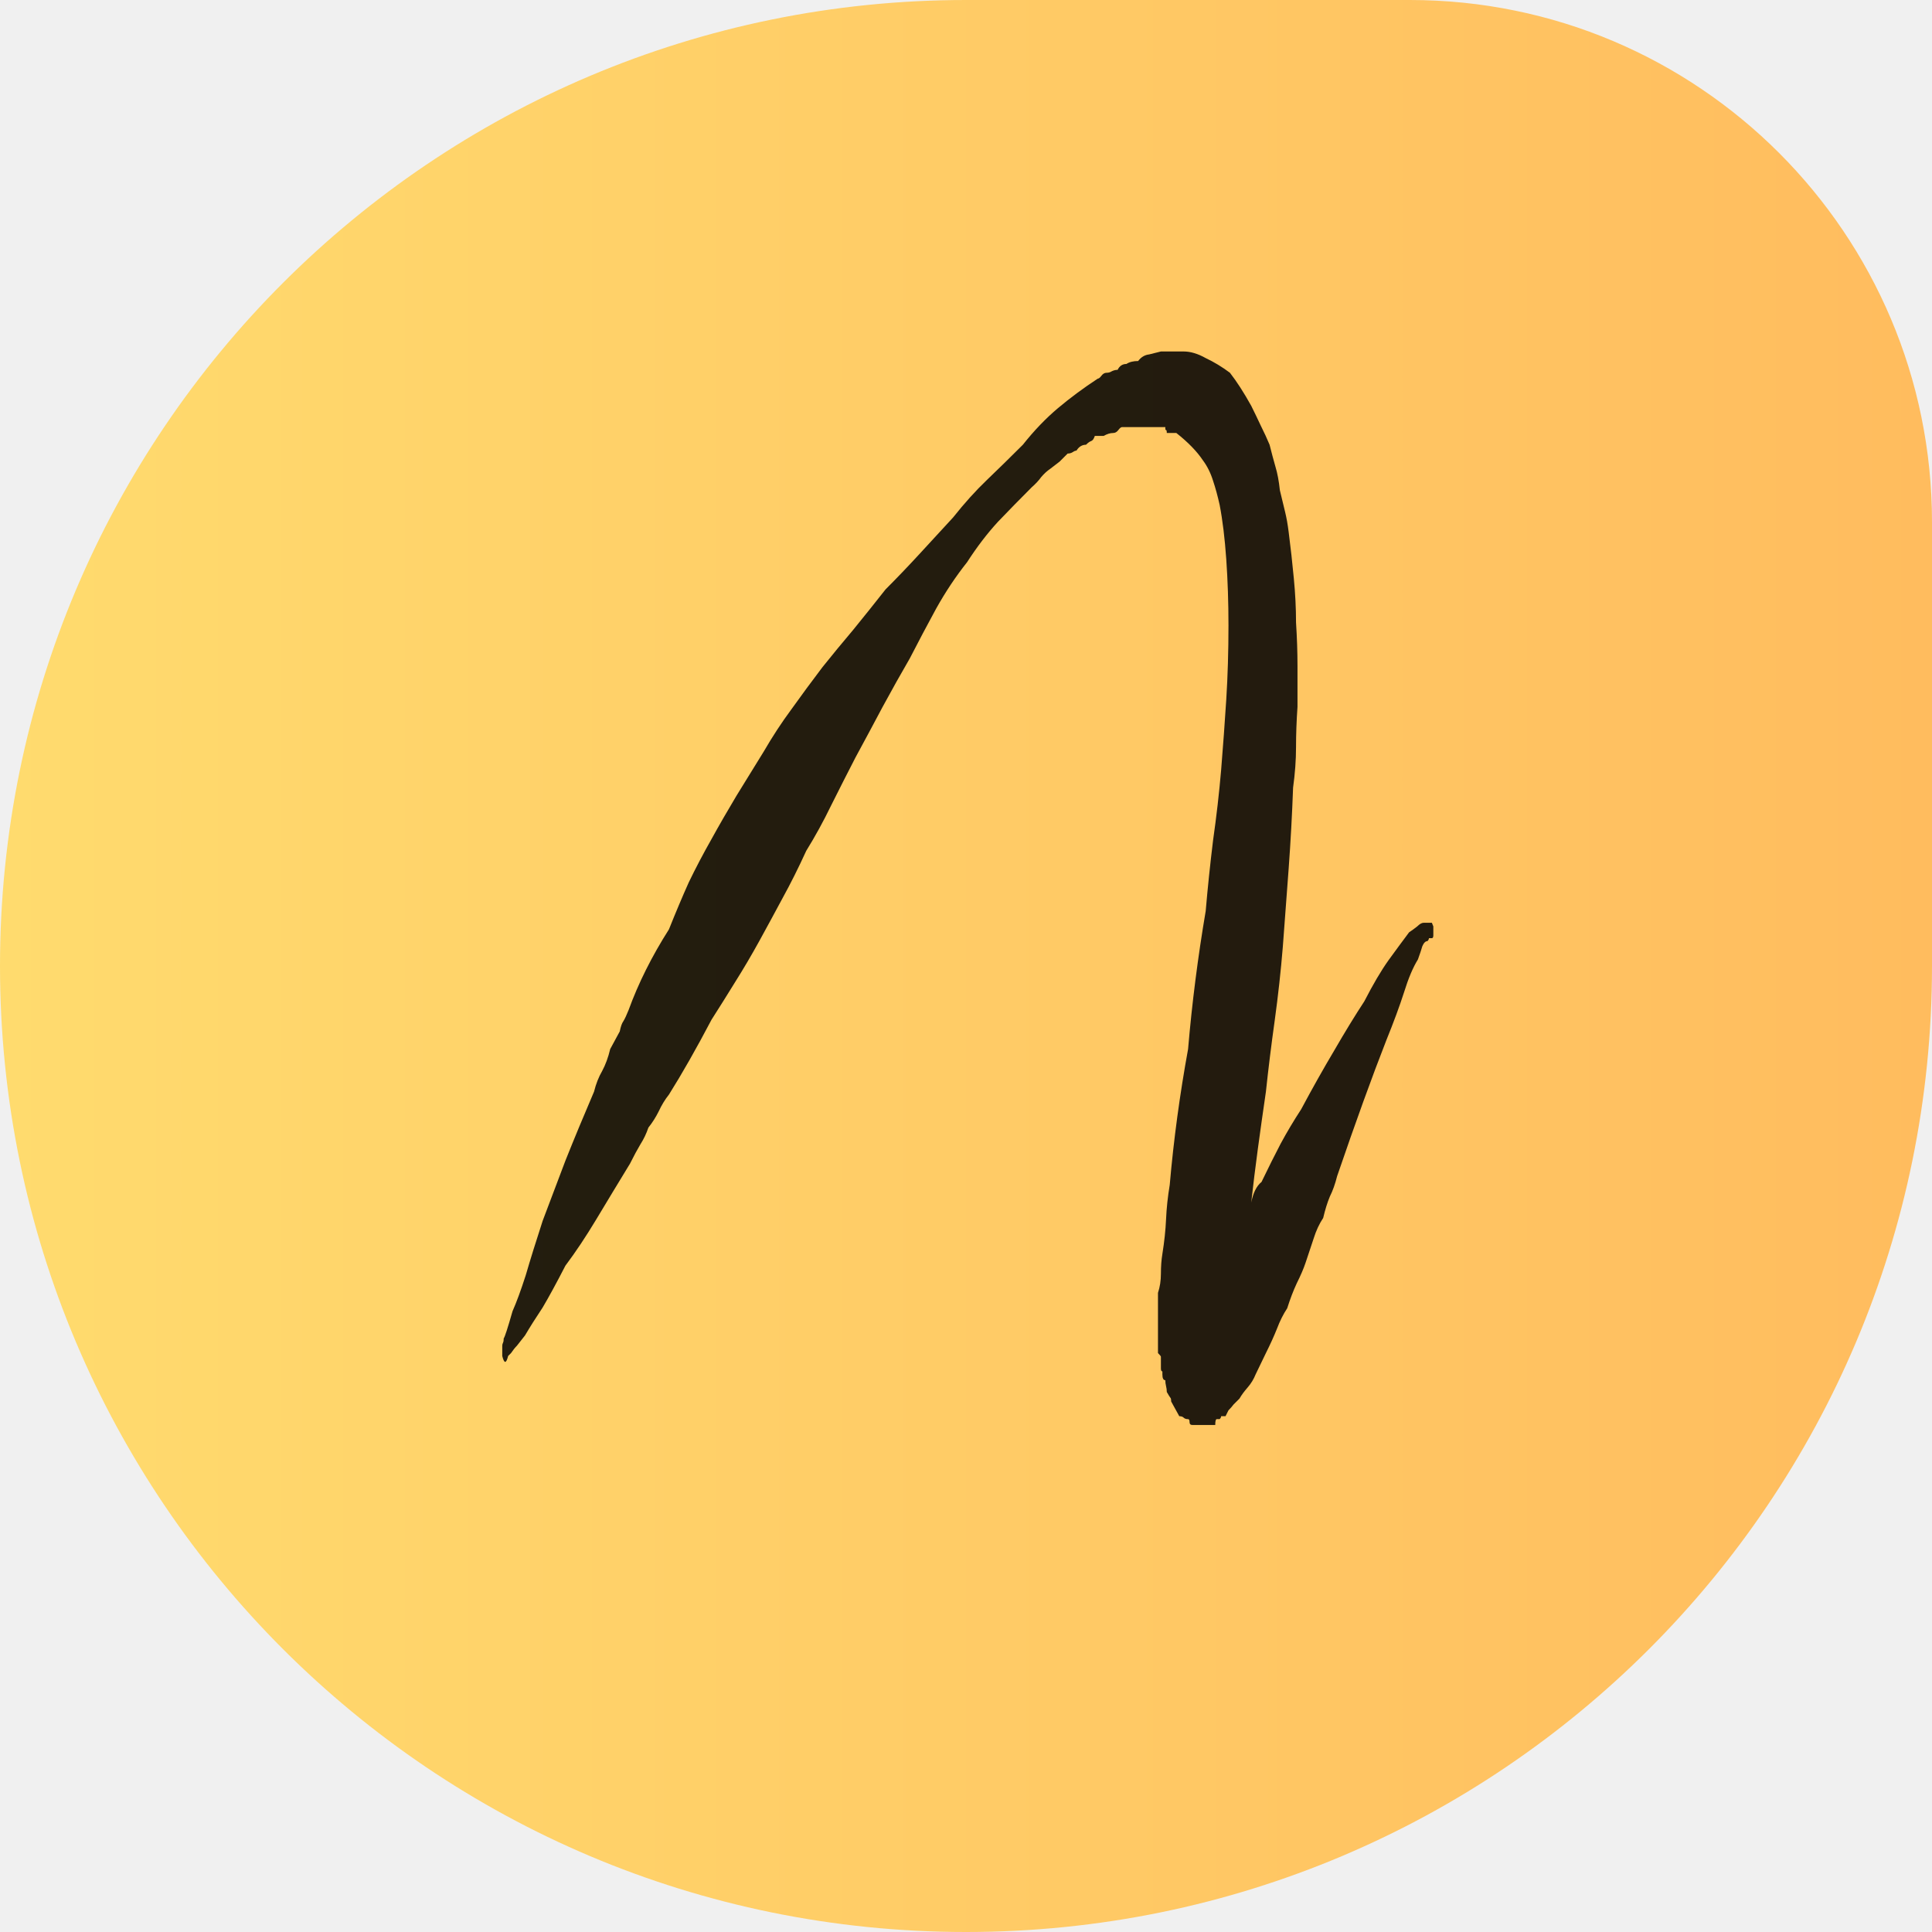
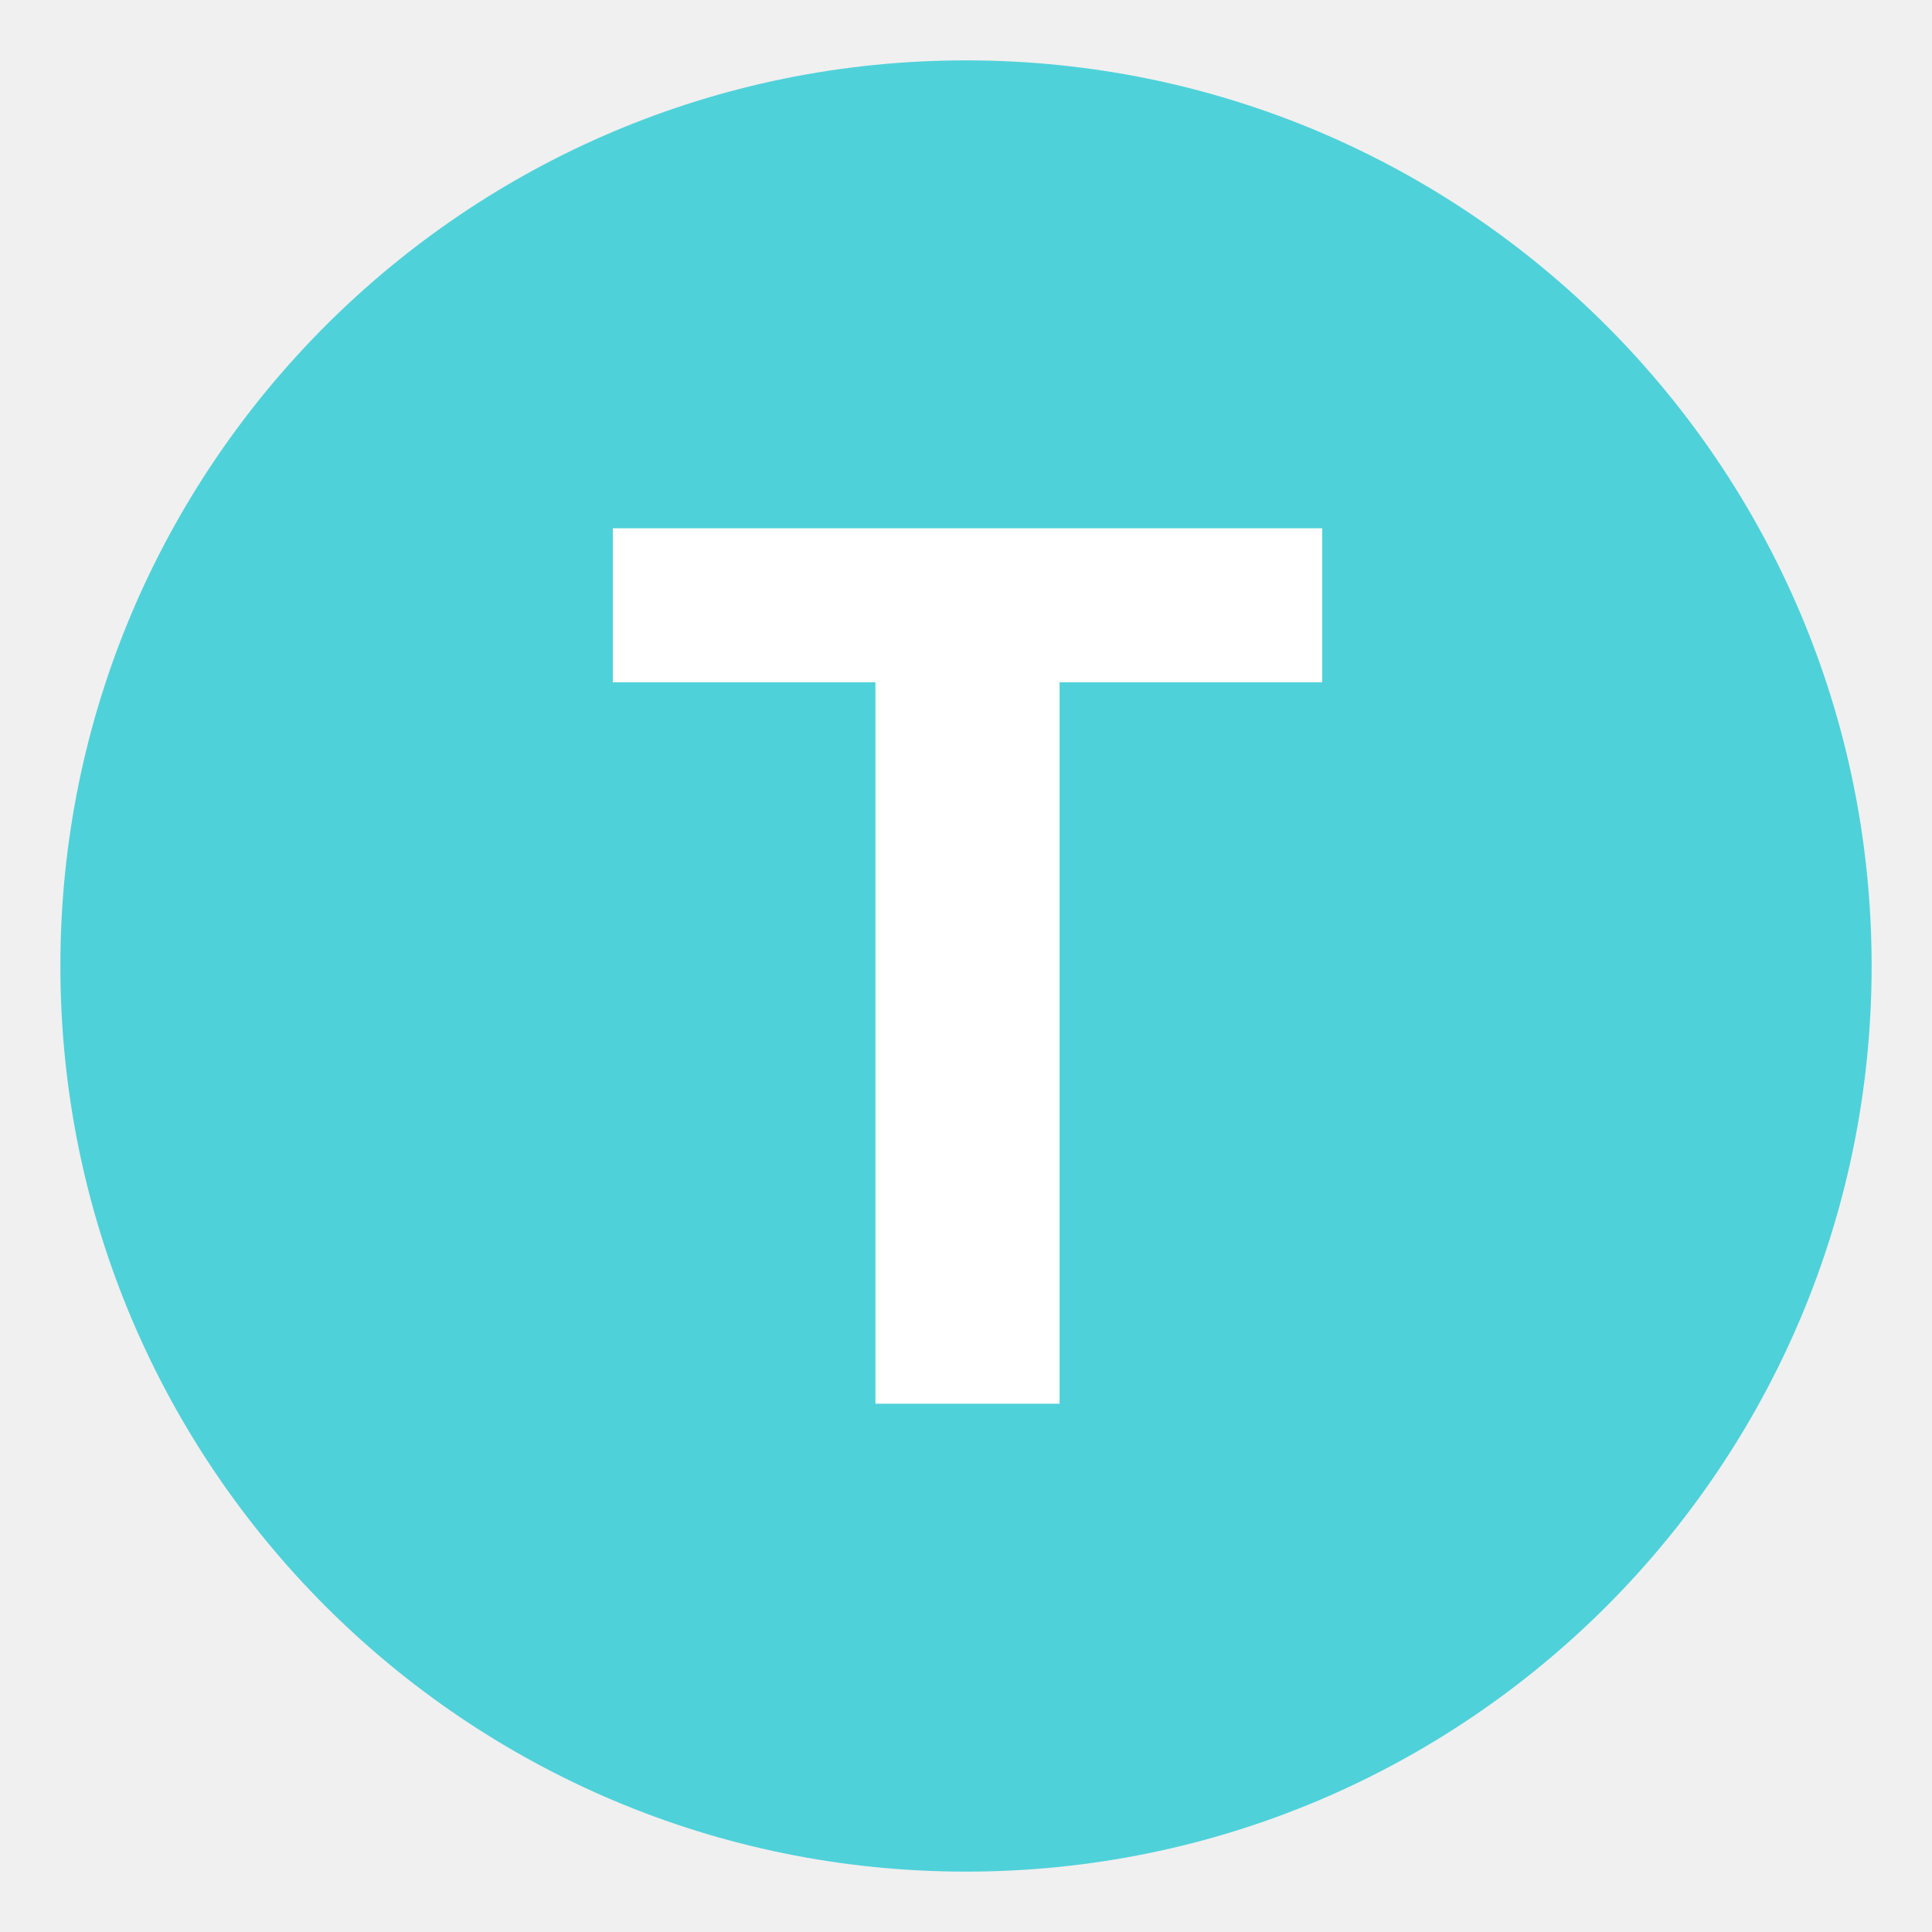
- <svg xmlns="http://www.w3.org/2000/svg" width="185" height="185" viewBox="0 0 185 185" fill="none">
-   <path d="M0 92.5C0 41.414 41.414 0 92.5 0H135C162.614 0 185 22.386 185 50V92.5C185 143.586 143.586 185 92.5 185V185C41.414 185 0 143.586 0 92.5V92.5Z" fill="url(#paint0_linear_13_13)" />
-   <path d="M137.109 88.359C137.109 88.359 137.156 88.477 137.25 88.711V88.992C137.25 89.18 137.25 89.367 137.25 89.555C137.25 89.742 137.203 89.836 137.109 89.836H136.828C136.828 89.93 136.781 90.023 136.688 90.117C136.5 90.117 136.336 90.281 136.195 90.609C136.102 90.938 135.961 91.359 135.773 91.875C135.305 92.625 134.859 93.68 134.438 95.039C134.016 96.352 133.453 97.875 132.75 99.609C131.391 103.078 129.82 107.414 128.039 112.617C127.852 113.367 127.617 114.023 127.336 114.586C127.102 115.148 126.891 115.828 126.703 116.625C126.328 117.188 126.023 117.844 125.789 118.594C125.555 119.297 125.297 120.07 125.016 120.914C124.828 121.477 124.547 122.133 124.172 122.883C123.844 123.586 123.539 124.383 123.258 125.273C122.883 125.836 122.555 126.492 122.273 127.242C121.992 127.945 121.641 128.719 121.219 129.562L120.234 131.602C120.047 132.07 119.789 132.492 119.461 132.867C119.133 133.242 118.875 133.594 118.688 133.922C118.5 134.109 118.312 134.297 118.125 134.484C117.984 134.672 117.82 134.859 117.633 135.047L117.352 135.609H116.93C116.93 135.703 116.883 135.797 116.789 135.891H116.508C116.414 135.891 116.367 136.078 116.367 136.453H116.086H115.945H115.664H115.453H115.172H114.75H114.609H114.188C114 136.453 113.906 136.359 113.906 136.172C113.906 135.984 113.859 135.891 113.766 135.891C113.578 135.891 113.438 135.844 113.344 135.75C113.25 135.656 113.109 135.609 112.922 135.609L112.148 134.203C112.148 134.016 112.125 133.898 112.078 133.852C112.031 133.805 111.914 133.617 111.727 133.289C111.727 133.102 111.703 132.914 111.656 132.727C111.609 132.539 111.586 132.352 111.586 132.164C111.398 132.164 111.305 131.977 111.305 131.602V131.32C111.211 131.32 111.164 131.227 111.164 131.039V130.758C111.164 130.289 111.164 130.008 111.164 129.914C111.164 129.867 111.07 129.75 110.883 129.562V129V128.719V125.555V123.797C111.07 123.234 111.164 122.625 111.164 121.969C111.164 121.266 111.211 120.633 111.305 120.07C111.492 118.898 111.609 117.797 111.656 116.766C111.703 115.688 111.82 114.586 112.008 113.461C112.383 109.148 112.969 104.812 113.766 100.453C113.953 98.25 114.188 96.047 114.469 93.844C114.75 91.641 115.078 89.438 115.453 87.234C115.641 85.031 115.875 82.781 116.156 80.484C116.484 78.188 116.742 75.938 116.93 73.734C117.117 71.438 117.281 69.188 117.422 66.984C117.562 64.734 117.633 62.367 117.633 59.883C117.633 57.68 117.562 55.57 117.422 53.555C117.281 51.539 117.07 49.805 116.789 48.352C116.602 47.508 116.391 46.734 116.156 46.031C115.922 45.281 115.594 44.625 115.172 44.062C114.609 43.219 113.766 42.352 112.641 41.461H111.727C111.727 41.273 111.703 41.18 111.656 41.18C111.609 41.18 111.586 41.133 111.586 41.039V40.898H111.164H110.32H109.406H108.562H107.438C107.344 40.898 107.227 40.992 107.086 41.18C106.945 41.367 106.781 41.461 106.594 41.461C106.312 41.461 106.008 41.555 105.68 41.742H104.836C104.742 42.023 104.625 42.188 104.484 42.234C104.344 42.281 104.18 42.398 103.992 42.586C103.617 42.586 103.312 42.773 103.078 43.148C102.984 43.148 102.867 43.195 102.727 43.289C102.586 43.383 102.422 43.43 102.234 43.43C101.953 43.711 101.695 43.969 101.461 44.203C101.227 44.391 100.922 44.625 100.547 44.906C100.266 45.094 99.984 45.352 99.703 45.68C99.469 46.008 99.164 46.336 98.789 46.664C97.711 47.742 96.633 48.844 95.555 49.969C94.523 51.094 93.539 52.383 92.602 53.836C91.523 55.195 90.539 56.672 89.648 58.266C88.805 59.812 87.961 61.406 87.117 63.047C86.273 64.5 85.406 66.047 84.516 67.688C83.672 69.281 82.805 70.898 81.914 72.539C81.164 73.992 80.391 75.516 79.594 77.109C78.844 78.656 78.047 80.109 77.203 81.469C76.453 83.109 75.703 84.609 74.953 85.969C74.25 87.281 73.5 88.664 72.703 90.117C71.953 91.477 71.18 92.789 70.383 94.055C69.633 95.273 68.883 96.469 68.133 97.641C66.68 100.406 65.32 102.797 64.055 104.812C63.68 105.281 63.352 105.82 63.07 106.43C62.789 106.992 62.461 107.508 62.086 107.977C61.898 108.539 61.641 109.078 61.312 109.594C61.031 110.062 60.703 110.672 60.328 111.422C59.156 113.344 58.078 115.125 57.094 116.766C56.109 118.406 55.125 119.883 54.141 121.195C53.297 122.836 52.57 124.172 51.961 125.203C51.305 126.188 50.742 127.078 50.273 127.875C49.898 128.344 49.641 128.672 49.5 128.859C49.312 129.047 49.125 129.281 48.938 129.562L48.656 129.844C48.469 130.594 48.281 130.594 48.094 129.844V129V128.859C48.094 128.766 48.117 128.672 48.164 128.578C48.211 128.484 48.234 128.344 48.234 128.156C48.328 128.062 48.609 127.195 49.078 125.555C49.453 124.711 49.875 123.562 50.344 122.109C50.766 120.656 51.305 118.922 51.961 116.906C52.617 115.172 53.344 113.25 54.141 111.141C54.984 109.031 55.898 106.828 56.883 104.531C57.07 103.781 57.328 103.125 57.656 102.562C57.984 101.953 58.242 101.25 58.43 100.453L59.344 98.766C59.438 98.297 59.555 97.969 59.695 97.781C59.836 97.547 60 97.195 60.188 96.727C61.125 94.148 62.414 91.57 64.055 88.992C64.711 87.352 65.344 85.852 65.953 84.492C66.609 83.133 67.336 81.75 68.133 80.344C68.883 78.984 69.68 77.602 70.523 76.195C71.414 74.742 72.281 73.336 73.125 71.977C73.969 70.523 74.859 69.164 75.797 67.898C76.734 66.586 77.719 65.25 78.75 63.891C79.688 62.719 80.672 61.523 81.703 60.305C82.734 59.039 83.766 57.75 84.797 56.438C85.875 55.359 86.953 54.234 88.031 53.062C89.156 51.844 90.234 50.672 91.266 49.547C92.344 48.188 93.422 46.992 94.5 45.961C95.625 44.883 96.773 43.758 97.945 42.586C99.023 41.227 100.148 40.055 101.32 39.07C102.492 38.086 103.758 37.148 105.117 36.258C105.211 36.258 105.328 36.164 105.469 35.977C105.609 35.789 105.773 35.695 105.961 35.695C106.148 35.695 106.312 35.648 106.453 35.555C106.641 35.461 106.828 35.414 107.016 35.414C107.203 35.039 107.484 34.852 107.859 34.852C108.141 34.664 108.516 34.57 108.984 34.57C109.266 34.195 109.617 33.984 110.039 33.938L111.164 33.656H111.305H111.586H112.008H113.344C114 33.656 114.703 33.867 115.453 34.289C116.25 34.664 117.023 35.133 117.773 35.695C118.43 36.539 119.109 37.594 119.812 38.859C120.094 39.422 120.398 40.055 120.727 40.758C121.055 41.414 121.336 42.023 121.57 42.586C121.758 43.336 121.945 44.039 122.133 44.695C122.32 45.305 122.461 46.055 122.555 46.945C122.742 47.695 122.906 48.375 123.047 48.984C123.188 49.547 123.305 50.203 123.398 50.953C123.586 52.406 123.75 53.883 123.891 55.383C124.031 56.836 124.102 58.242 124.102 59.602C124.195 61.055 124.242 62.438 124.242 63.75C124.242 65.016 124.242 66.328 124.242 67.688C124.148 69.047 124.102 70.336 124.102 71.555C124.102 72.773 124.008 74.062 123.82 75.422C123.727 78 123.586 80.578 123.398 83.156C123.211 85.688 123.023 88.195 122.836 90.68C122.648 92.977 122.391 95.32 122.062 97.711C121.734 100.055 121.453 102.328 121.219 104.531C120.938 106.453 120.68 108.281 120.445 110.016C120.211 111.75 120 113.461 119.812 115.148C120 114.211 120.328 113.555 120.797 113.18C121.453 111.82 122.062 110.602 122.625 109.523C123.234 108.398 123.891 107.297 124.594 106.219C125.672 104.203 126.727 102.328 127.758 100.594C128.789 98.812 129.75 97.242 130.641 95.883C131.484 94.242 132.258 92.93 132.961 91.945C133.711 90.914 134.367 90.023 134.93 89.273C135.211 89.086 135.469 88.898 135.703 88.711C135.938 88.477 136.148 88.359 136.336 88.359H136.688H136.828H137.109ZM115.031 122.672H114.75H115.031ZM114.75 122.672H114.609H114.75Z" fill="black" fill-opacity="0.86" />
-   <defs>
-     <linearGradient id="paint0_linear_13_13" x1="0" y1="92" x2="185" y2="92" gradientUnits="userSpaceOnUse">
-       <stop stop-color="#FFDB6E" />
-       <stop offset="1" stop-color="#FFBC5E" />
-     </linearGradient>
-   </defs>
+ <svg xmlns="http://www.w3.org/2000/svg" width="64px" height="64px" viewBox="0 0 64 64" aria-hidden="true" role="img" class="iconify iconify--emojione" preserveAspectRatio="xMidYMid meet">
+   <circle cx="32" cy="32" r="30" fill="#4fd1d9" />
+   <path d="M43.8 17.5v5.1h-8.7v23.9H29V22.6h-8.7v-5.1h23.5" fill="#fff" />
</svg>
